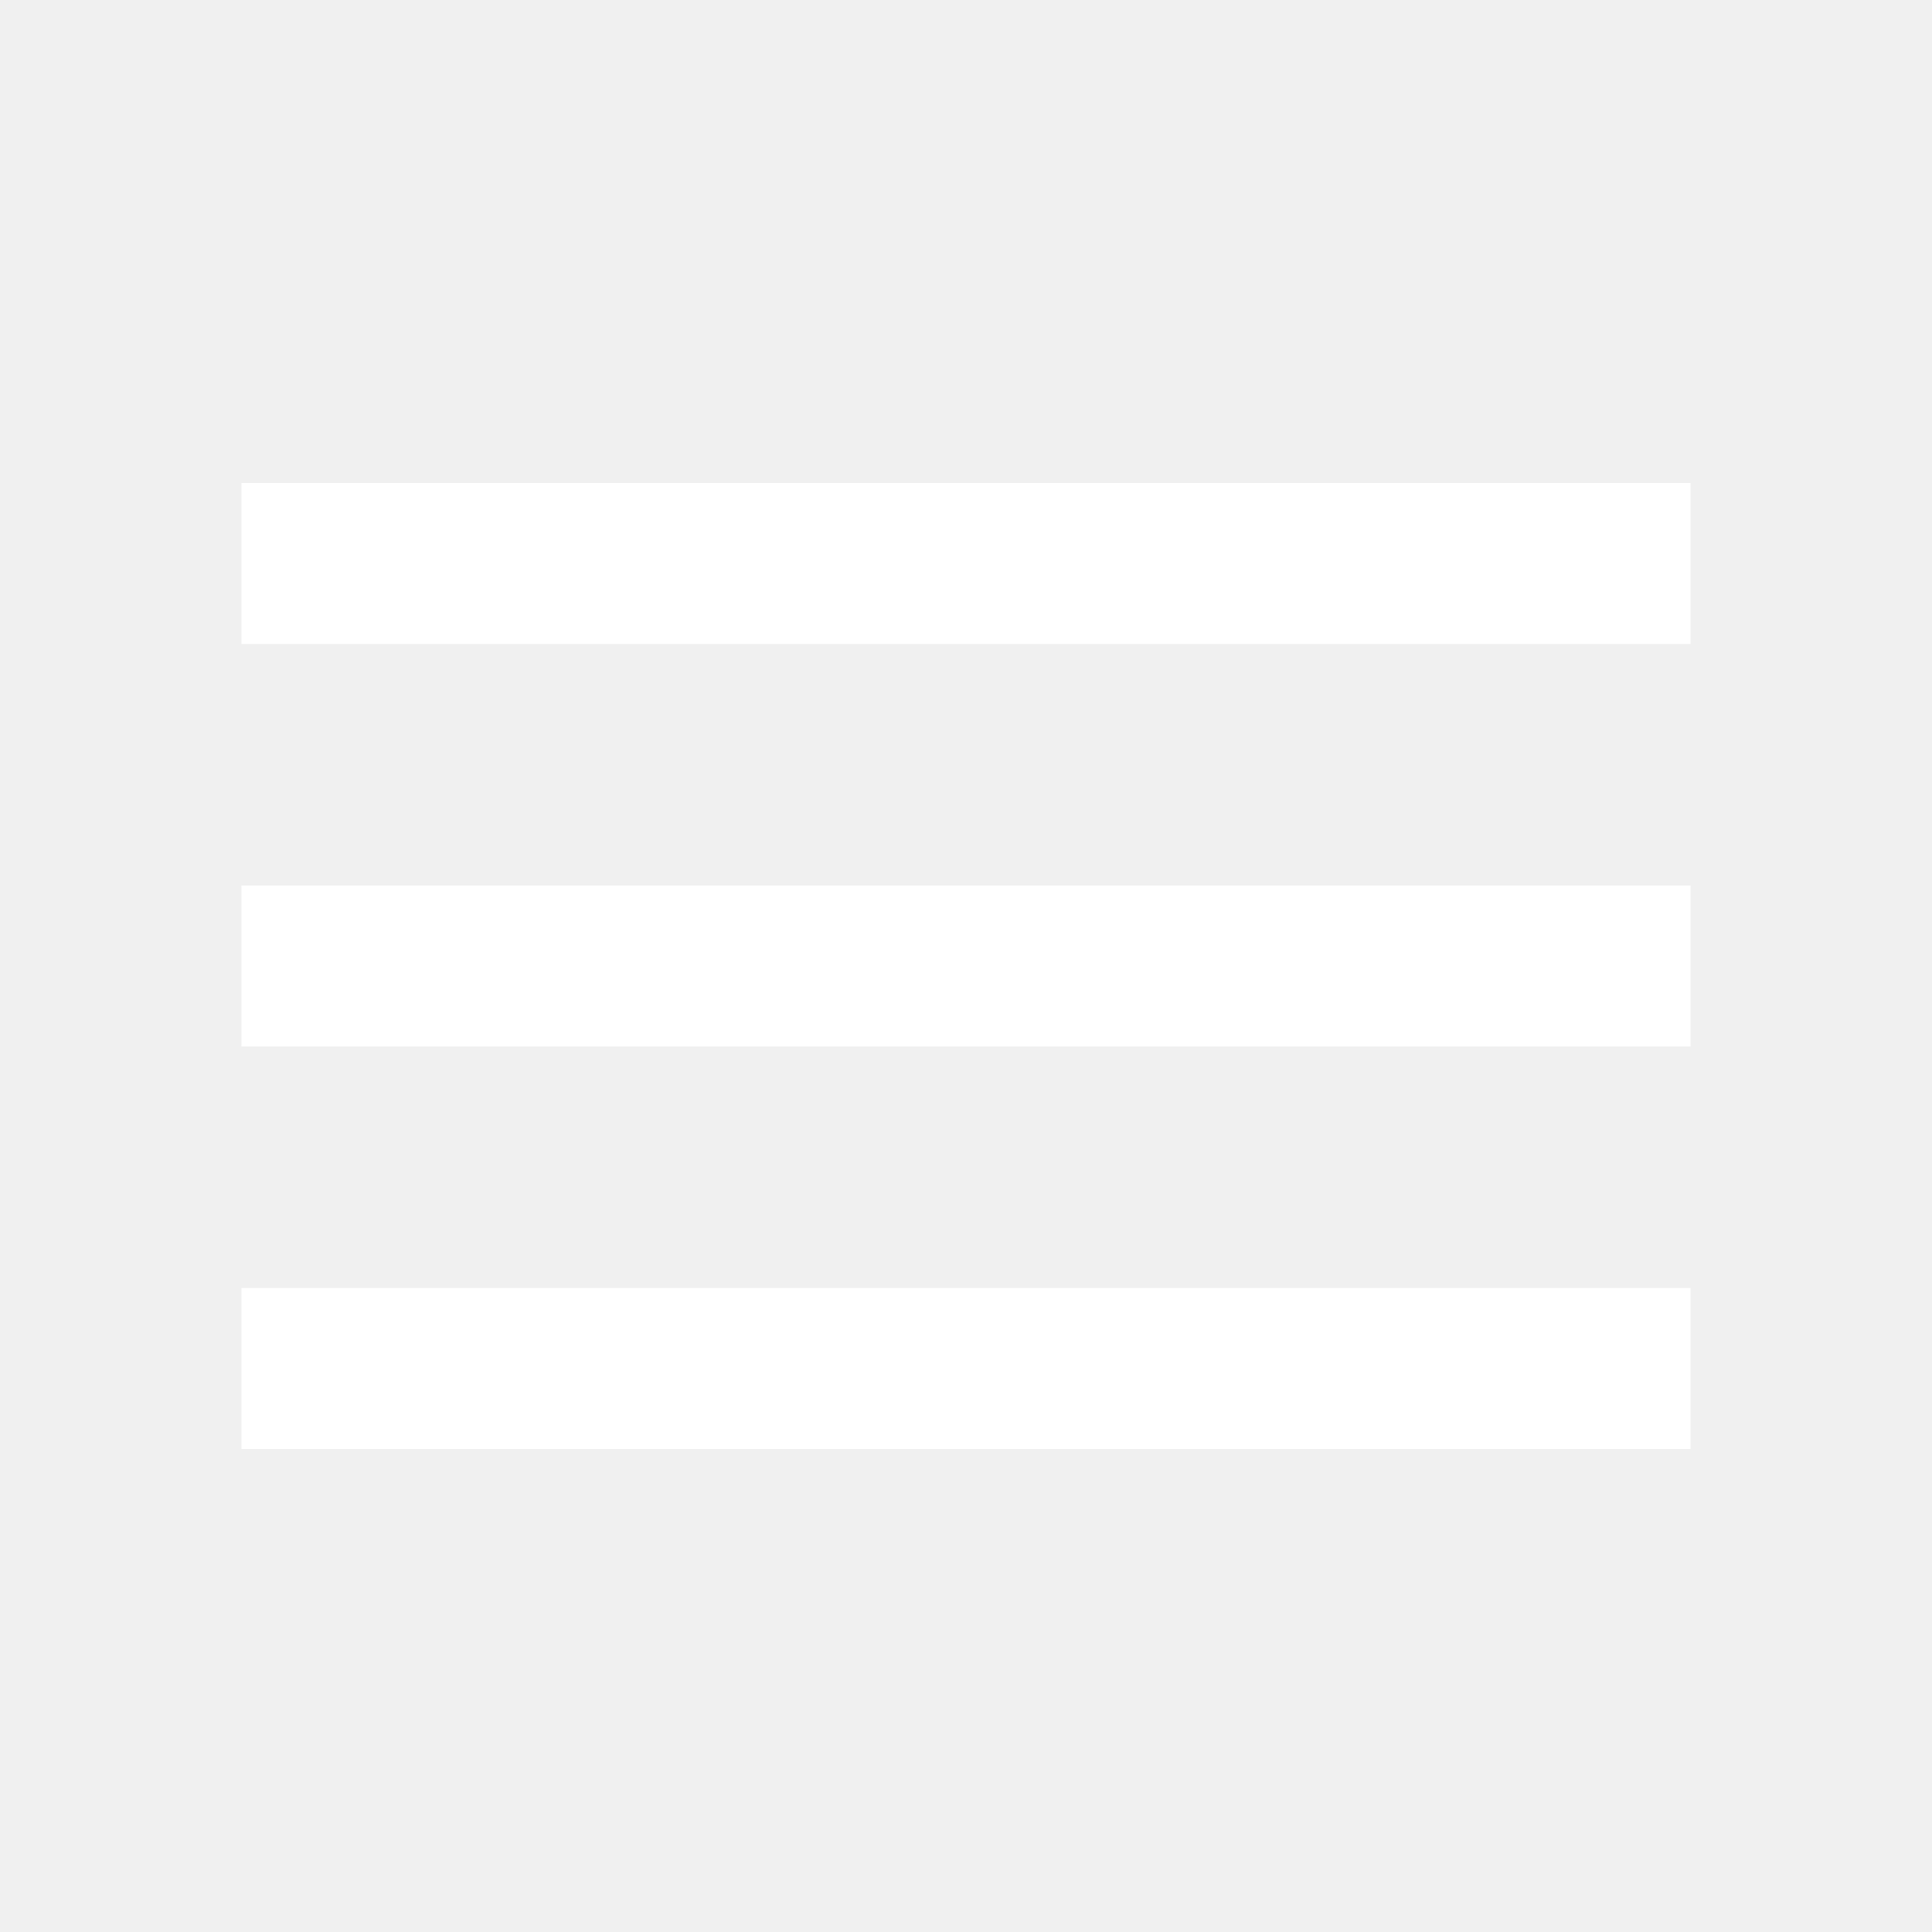
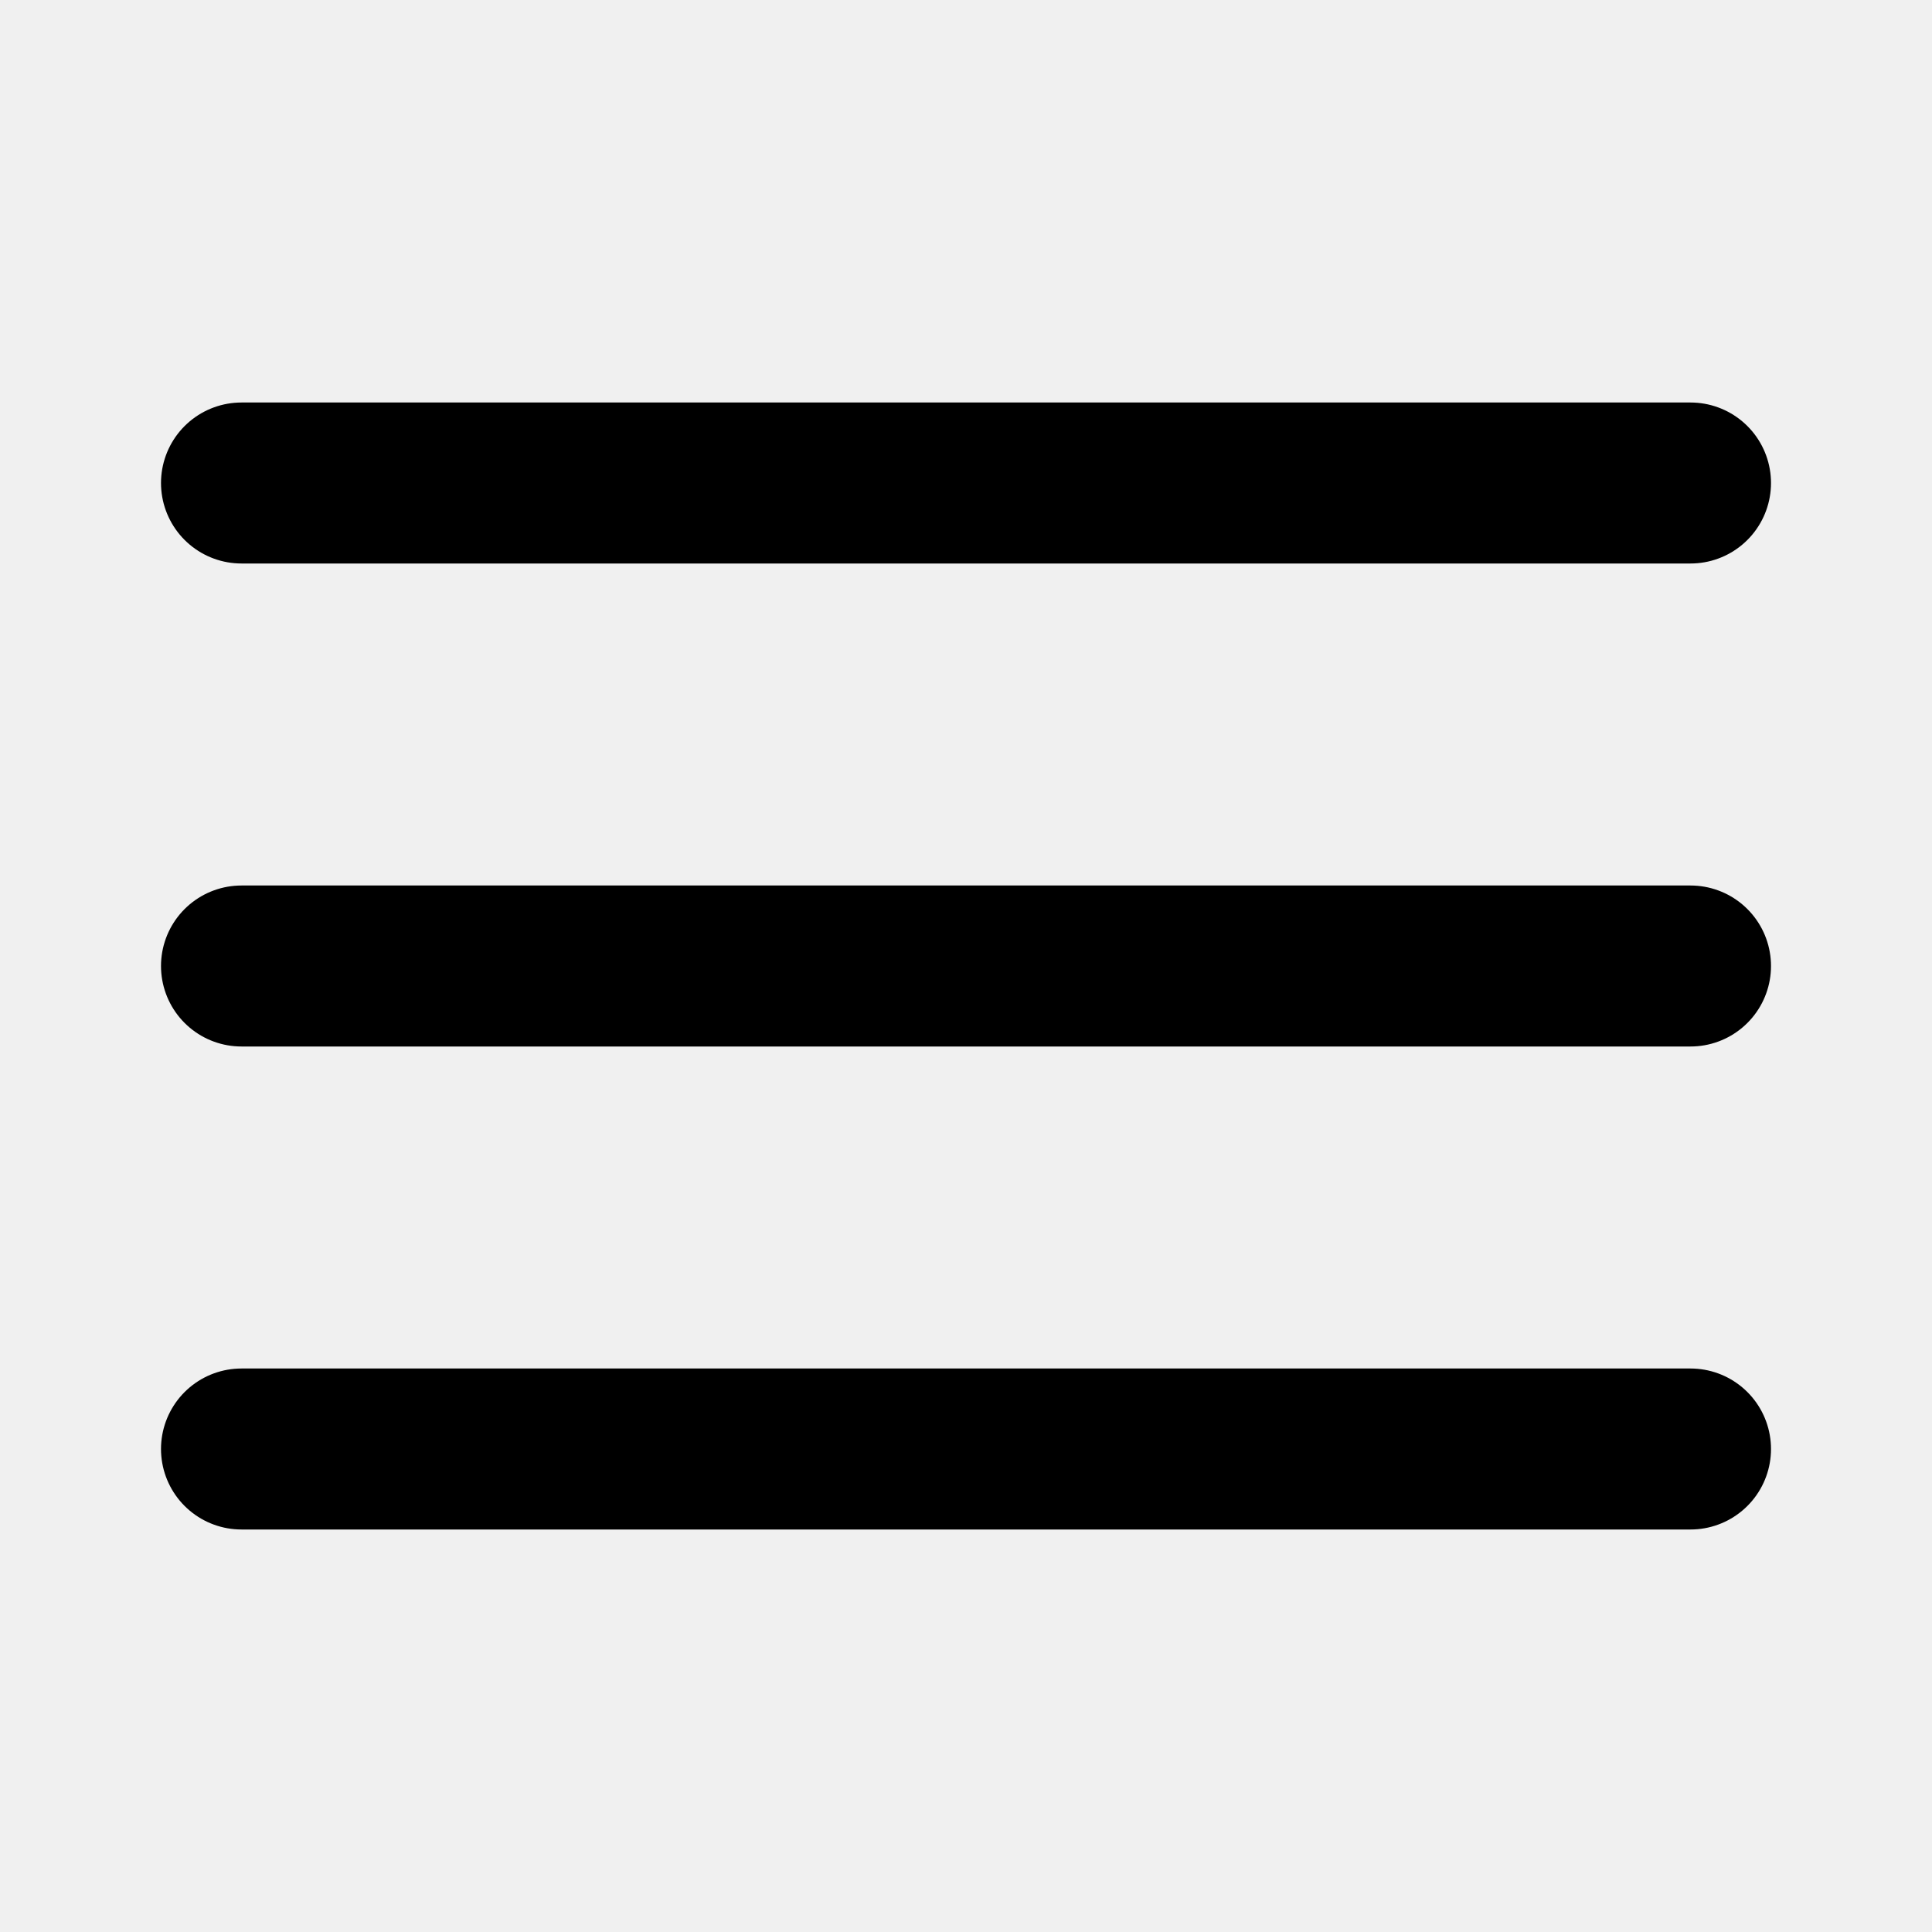
- <svg xmlns="http://www.w3.org/2000/svg" width="24" height="24" viewBox="0 0 24 24" fill="none">
-   <path fill-rule="evenodd" clip-rule="evenodd" d="M3 8V6H21V8H3ZM3 13H21V11H3V13ZM3 18H21V16H3V18Z" fill="white" />
+ <svg xmlns="http://www.w3.org/2000/svg" viewBox="0 0 24 24" width="24" height="24" fill="none" stroke="currentColor" stroke-width="2" stroke-linecap="round" stroke-linejoin="round">
+   <line x1="3" y1="12" x2="21" y2="12" />
+   <line x1="3" y1="6" x2="21" y2="6" />
+   <line x1="3" y1="18" x2="21" y2="18" />
</svg>
